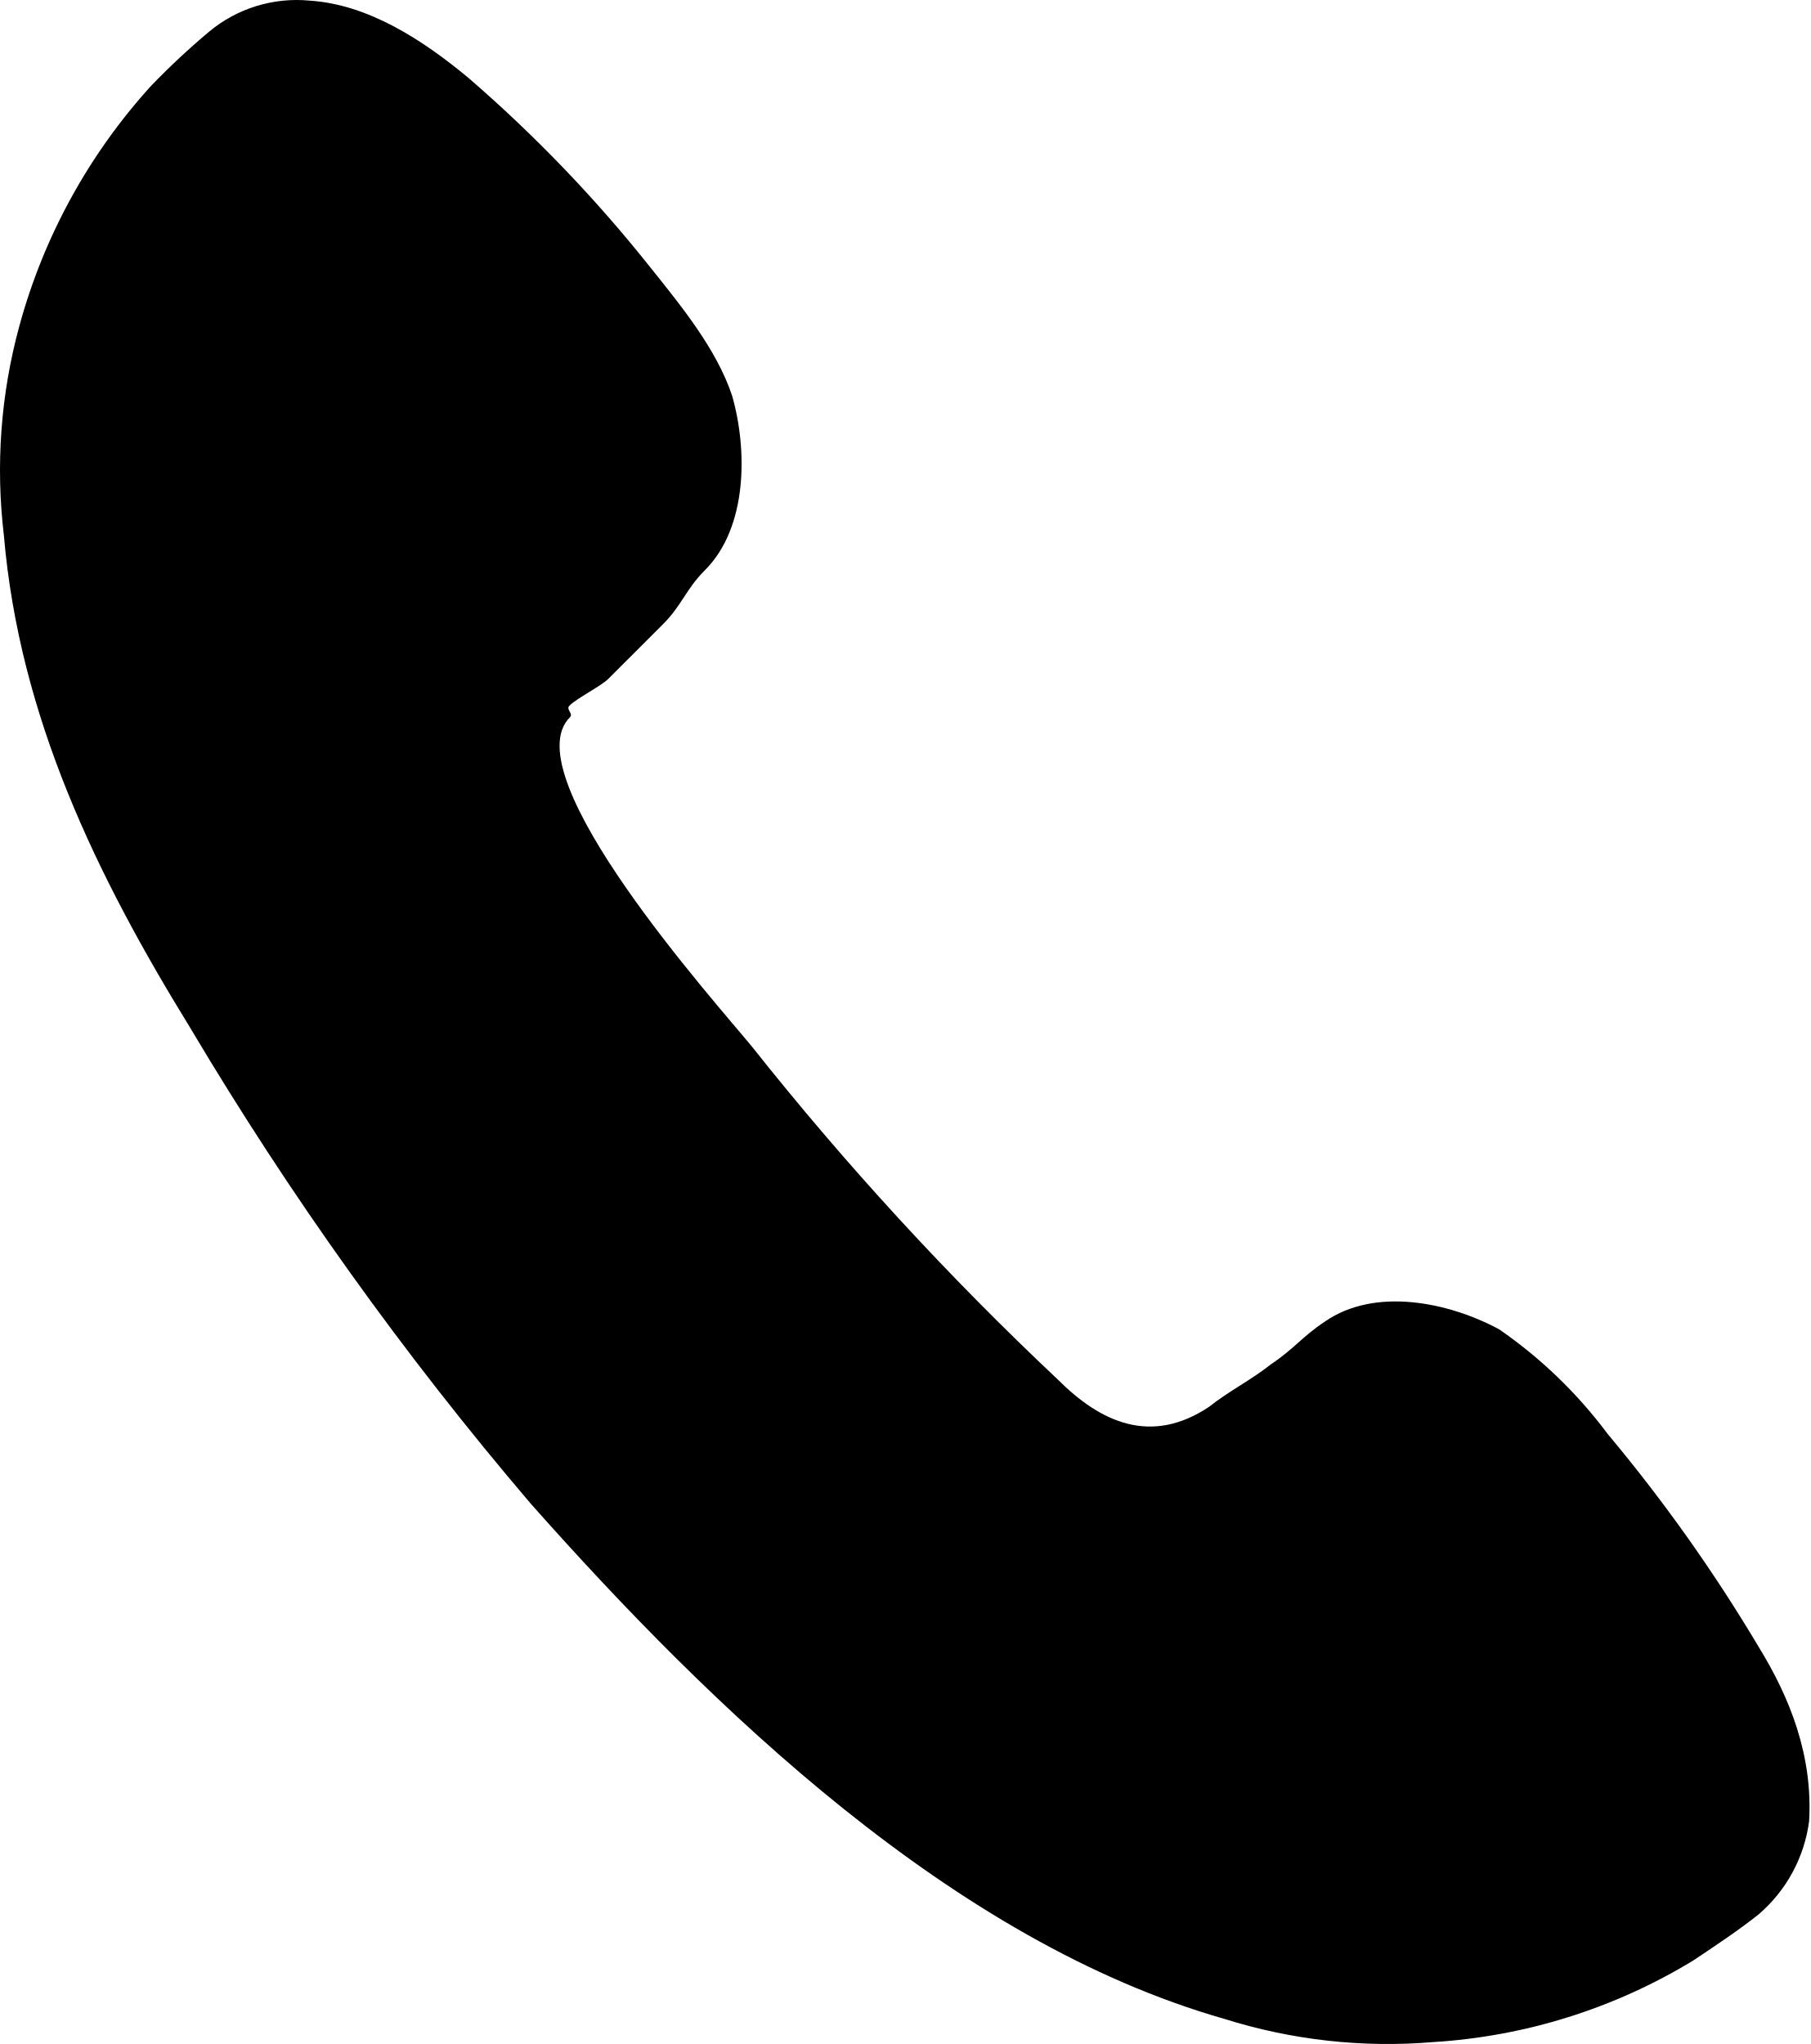
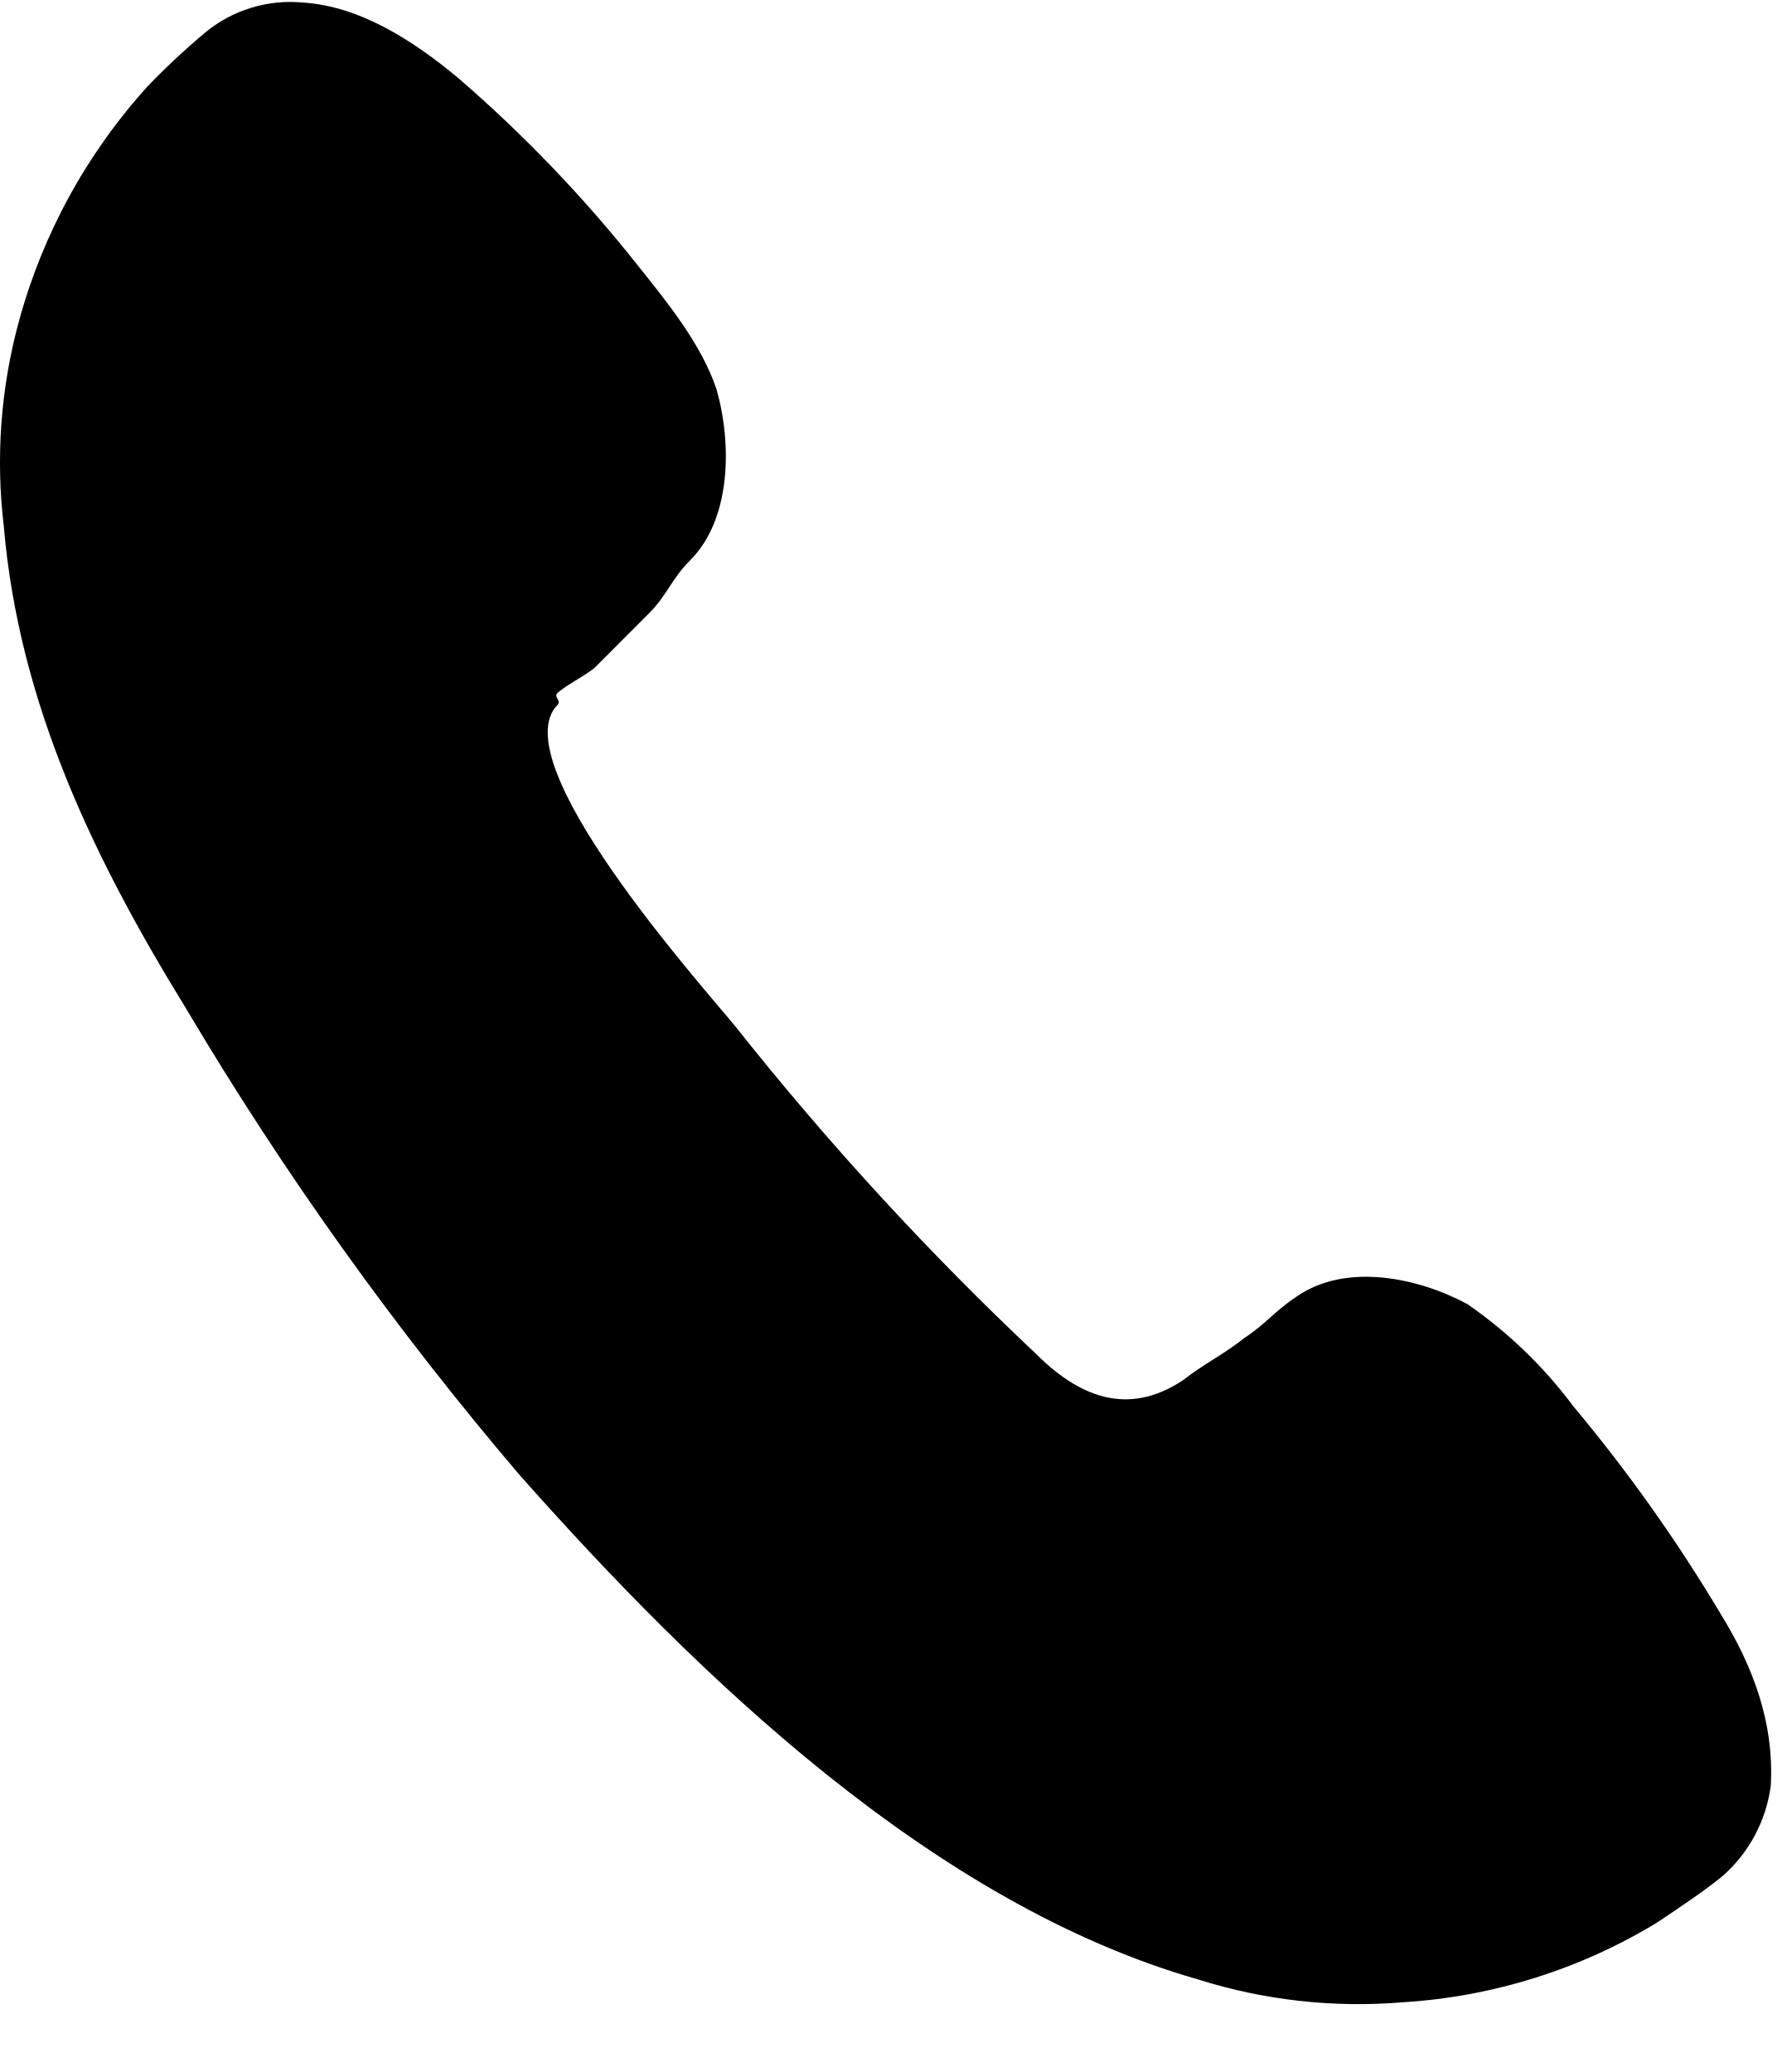
- <svg xmlns="http://www.w3.org/2000/svg" viewBox="0 0 62 70">
-   <path d="M60.23 56.404C58.703 53.838 56.973 51.398 55.056 49.107C54.021 47.719 52.766 46.509 51.341 45.525C49.616 44.597 47.095 44.066 45.371 45.26C44.575 45.791 44.325 46.189 43.529 46.719C42.867 47.25 42.069 47.648 41.406 48.179C39.416 49.505 37.691 48.709 36.232 47.25C32.467 43.706 28.964 39.894 25.751 35.842C24.557 34.383 17.526 26.556 19.516 24.566C19.649 24.433 19.368 24.3 19.501 24.167C19.766 23.902 20.577 23.506 20.842 23.239L22.7 21.382C23.363 20.718 23.481 20.188 24.144 19.524C25.603 18.065 25.603 15.412 25.073 13.554C24.542 11.962 23.348 10.503 22.287 9.176C20.416 6.819 18.328 4.643 16.051 2.675C14.459 1.349 12.602 0.154 10.612 0.022C9.995 -0.038 9.373 0.025 8.781 0.207C8.188 0.389 7.638 0.687 7.162 1.084C6.467 1.667 5.802 2.287 5.173 2.941C3.041 5.287 1.496 8.104 0.663 11.163C0.026 13.494 -0.154 15.927 0.132 18.327C0.663 24.562 3.315 30.002 6.5 35.176C9.921 40.937 13.827 46.396 18.175 51.494C24.41 58.525 32.636 66.485 41.922 69.138C44.236 69.867 46.669 70.138 49.086 69.934C52.231 69.741 55.282 68.785 57.975 67.148C58.771 66.618 59.567 66.087 60.231 65.557C61.177 64.743 61.791 63.611 61.955 62.374C62.088 60.119 61.292 58.129 60.23 56.404Z" fill="black" />
+ <svg xmlns="http://www.w3.org/2000/svg" viewBox="0 0 25 29">
+   <path d="M24.092 22.607C23.481 21.58 22.789 20.603 22.022 19.686C21.608 19.13 21.106 18.646 20.536 18.252C19.846 17.881 18.838 17.668 18.148 18.146C17.83 18.358 17.73 18.518 17.411 18.73C17.147 18.943 16.828 19.102 16.562 19.314C15.766 19.846 15.076 19.527 14.493 18.943C12.987 17.524 11.586 15.998 10.3 14.376C9.823 13.792 7.011 10.658 7.806 9.862C7.859 9.808 7.747 9.755 7.8 9.702C7.906 9.596 8.231 9.437 8.337 9.331L9.08 8.587C9.345 8.321 9.392 8.109 9.658 7.843C10.241 7.259 10.241 6.197 10.029 5.453C9.817 4.816 9.339 4.232 8.915 3.701C8.166 2.757 7.331 1.886 6.42 1.098C5.784 0.567 5.041 0.089 4.245 0.036C3.998 0.012 3.749 0.037 3.512 0.11C3.275 0.183 3.055 0.302 2.865 0.461C2.587 0.695 2.321 0.943 2.069 1.205C1.217 2.144 0.598 3.272 0.265 4.496C0.01 5.429 -0.062 6.403 0.053 7.364C0.265 9.86 1.326 12.038 2.6 14.109C3.968 16.416 5.531 18.601 7.27 20.642C9.764 23.456 13.054 26.643 16.769 27.705C17.694 27.997 18.668 28.105 19.635 28.024C20.893 27.946 22.113 27.564 23.19 26.909C23.509 26.696 23.827 26.484 24.092 26.271C24.471 25.946 24.716 25.492 24.782 24.997C24.835 24.094 24.517 23.298 24.092 22.607Z" />
</svg>
